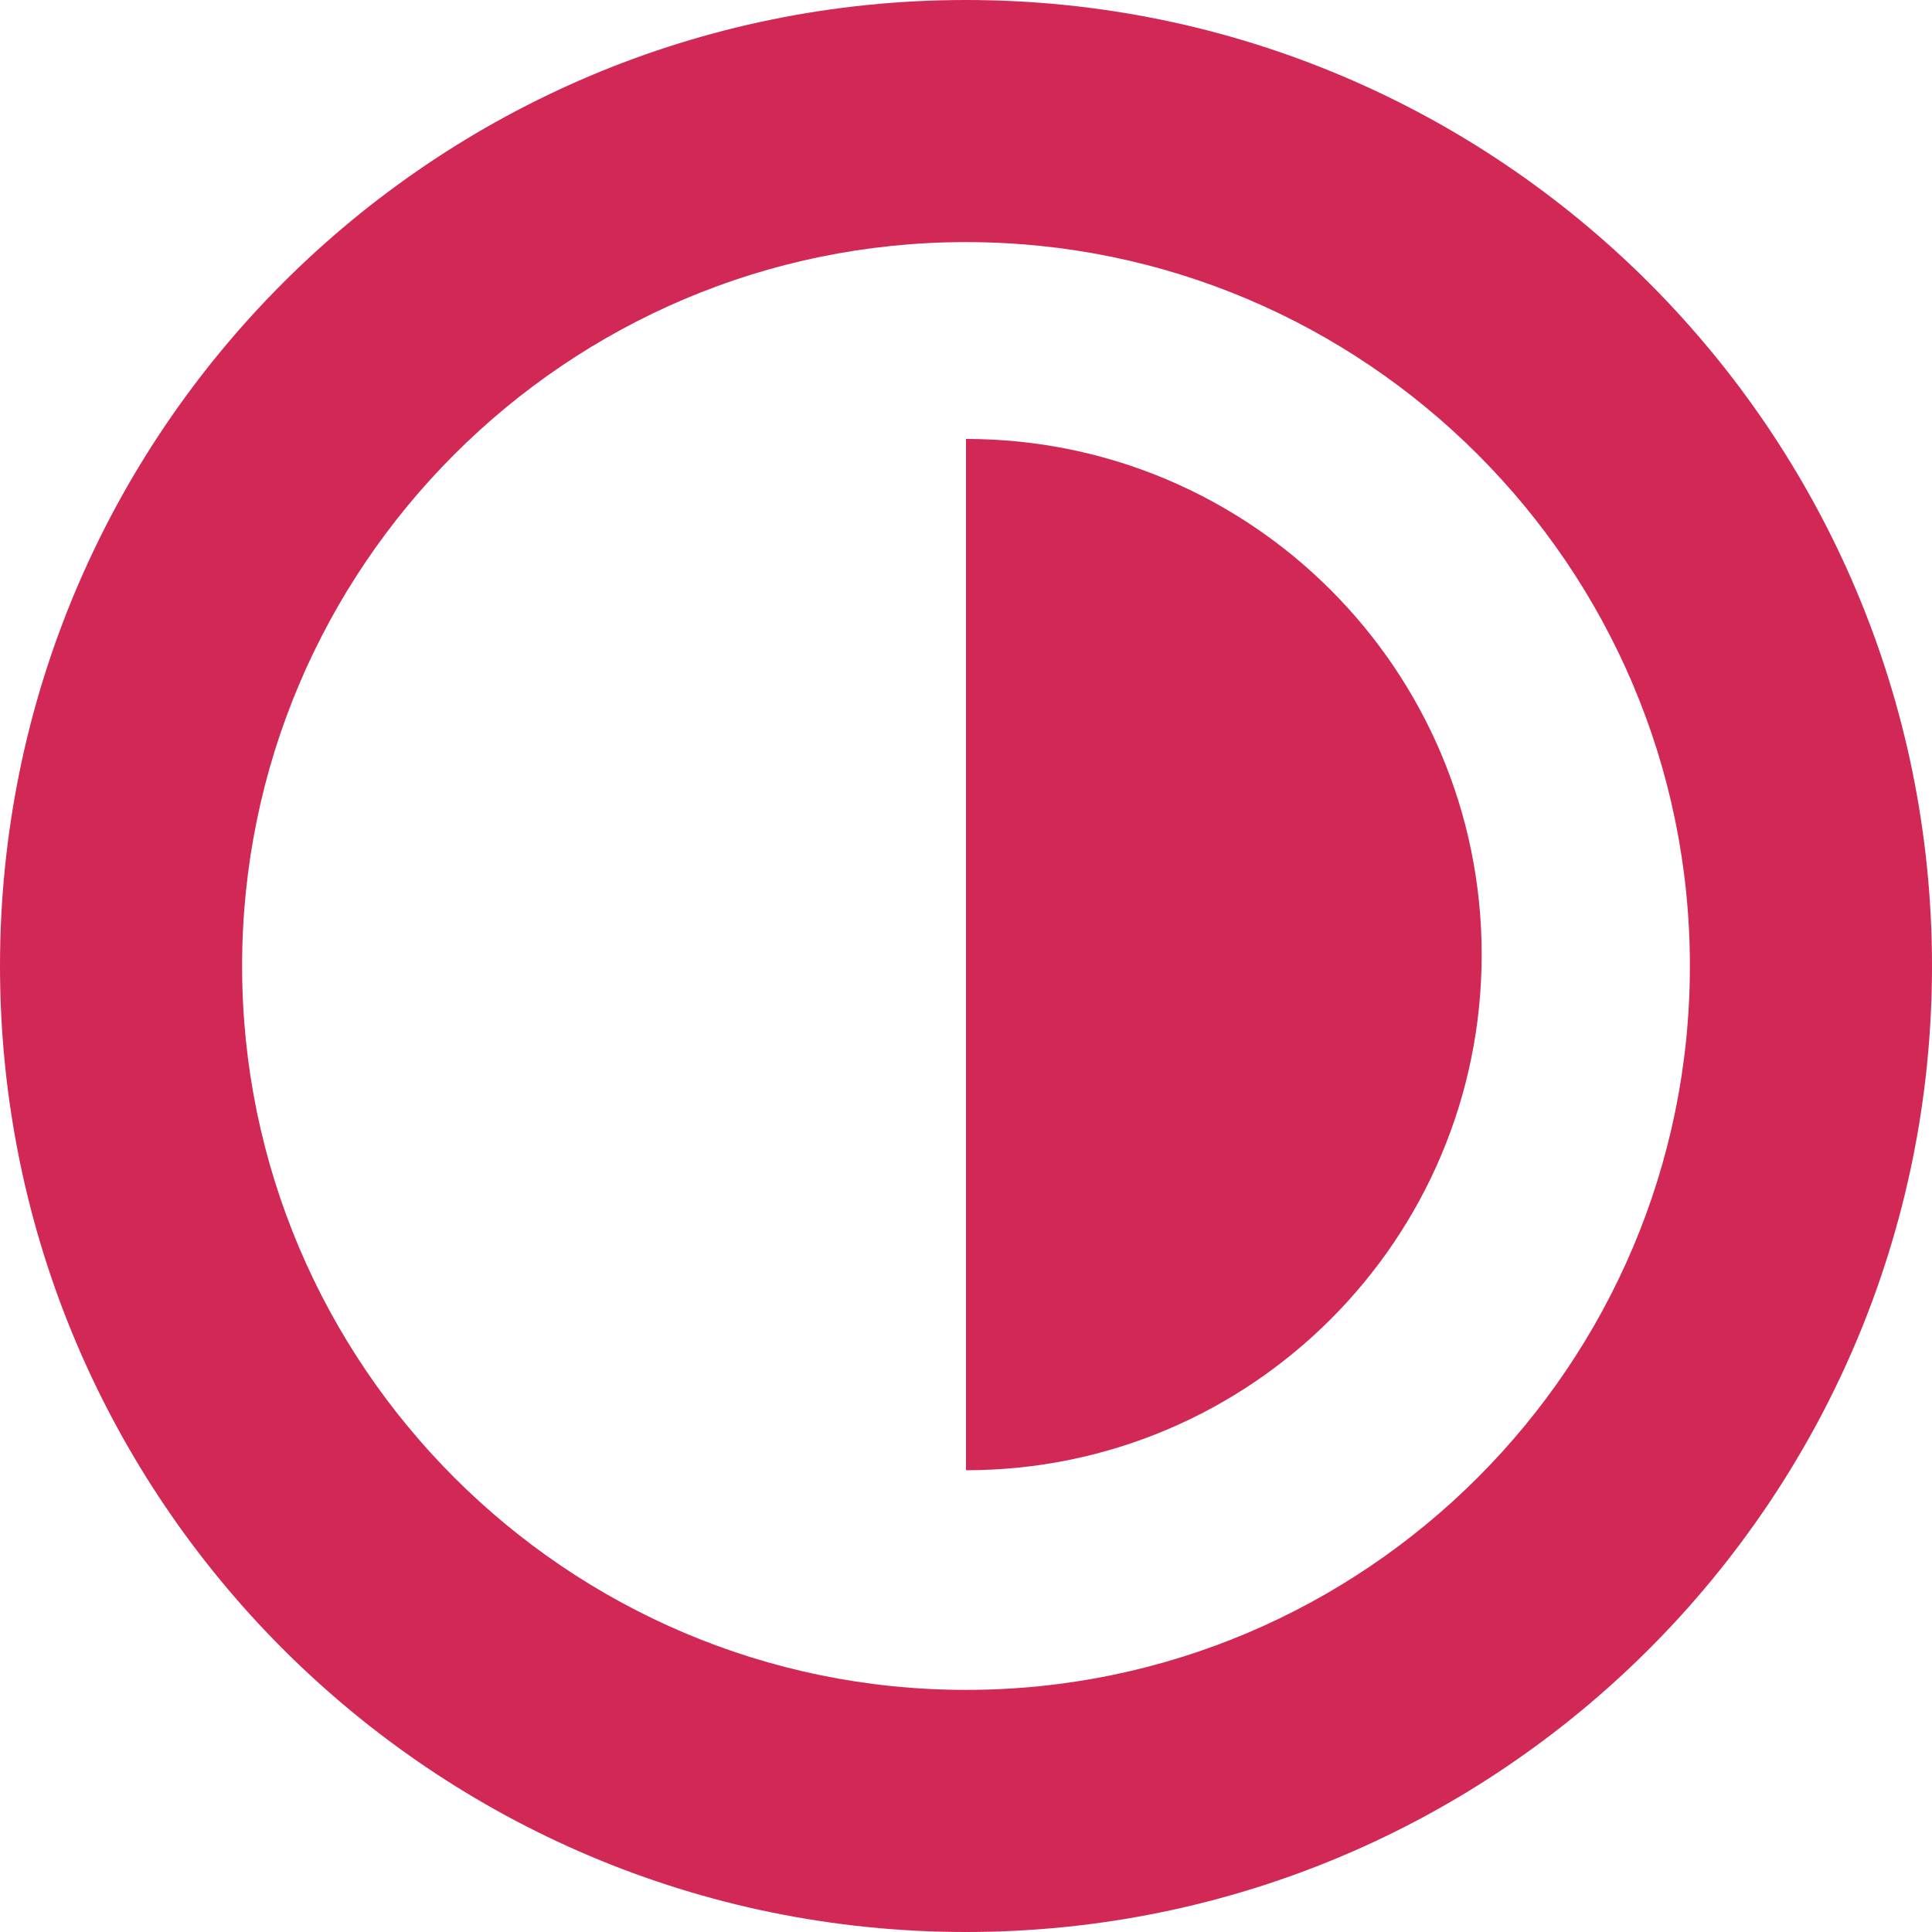
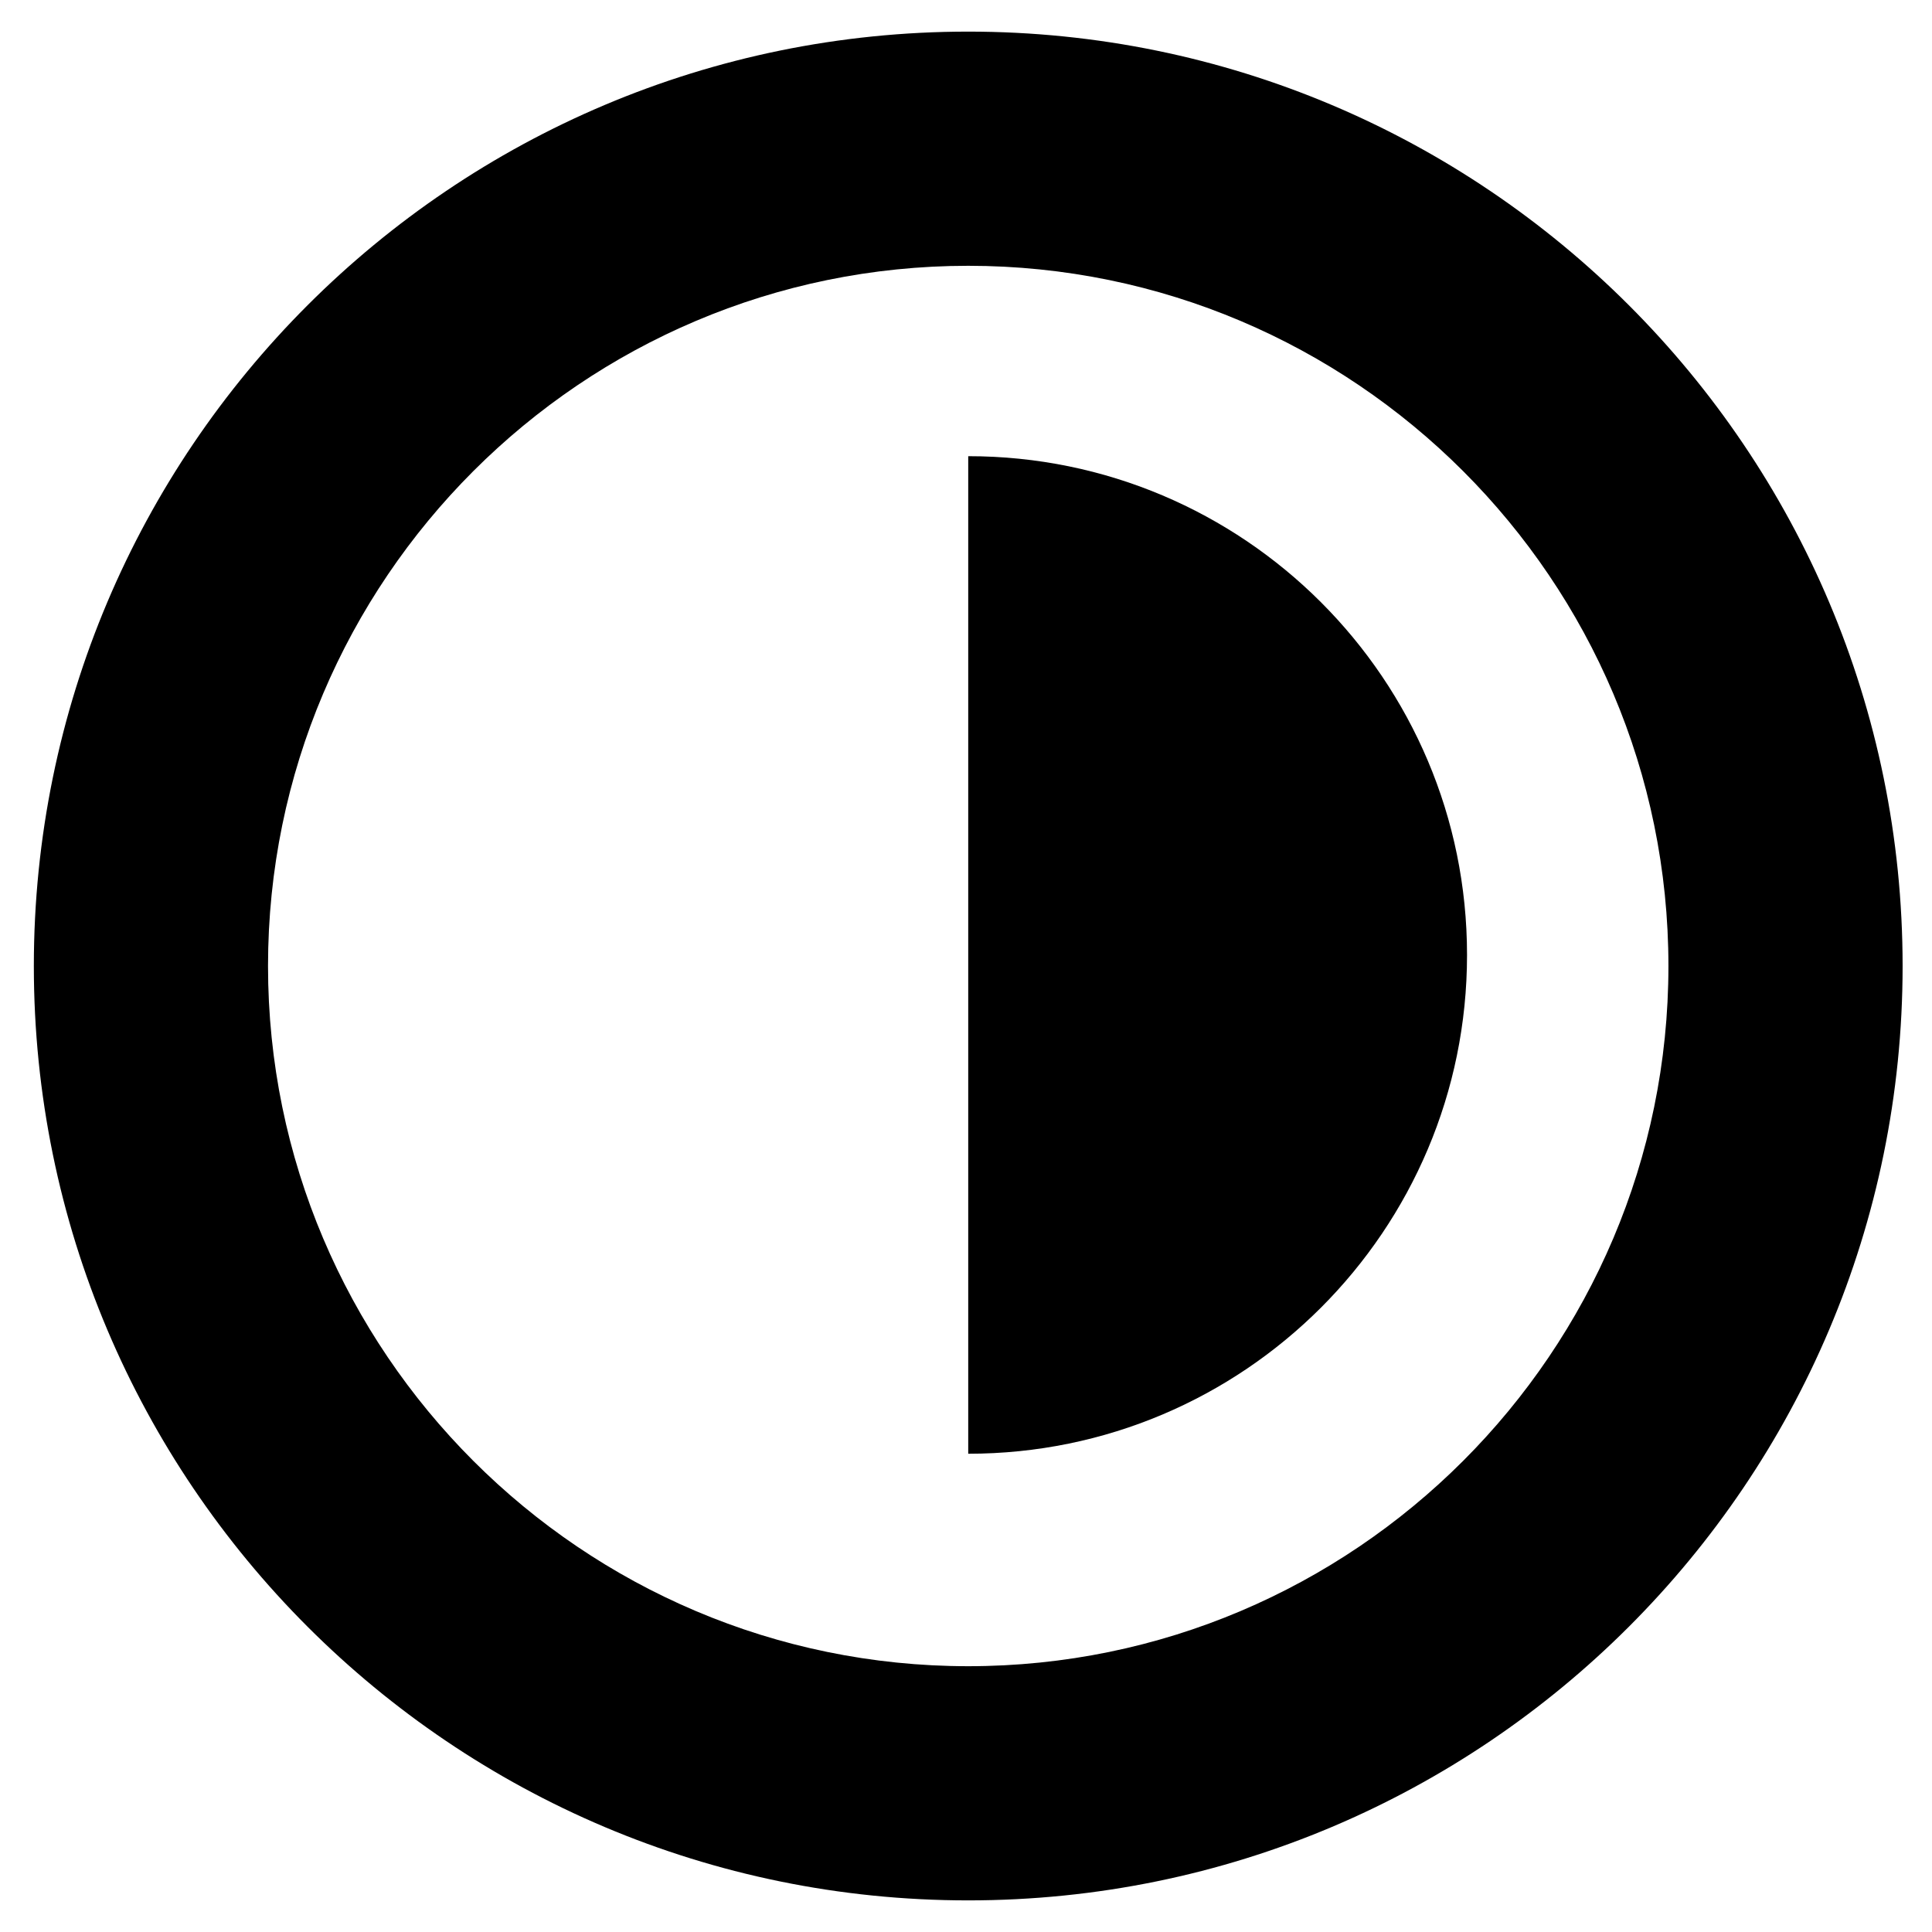
- <svg xmlns="http://www.w3.org/2000/svg" version="1.0" id="Layer_1" x="0px" y="0px" width="15px" height="15px" viewBox="-35.422 -7.96 31.92 31.92" enable-background="new -35.422 -7.96 31.92 31.92" xml:space="preserve">
-   <path fill="#d22856" d="M-19.462-3.96c6.595,0,11.96,5.365,11.96,11.96s-5.365,11.96-11.96,11.96S-31.422,14.595-31.422,8 S-26.057-3.96-19.462-3.96 M-19.462-7.96c-8.814,0-15.96,7.145-15.96,15.96c0,8.813,7.146,15.96,15.96,15.96S-3.502,16.813-3.502,8 C-3.502-0.815-10.648-7.96-19.462-7.96L-19.462-7.96z" />
-   <path fill="#d22856" d="M-19.462,16.331c4.706,0,8.52-3.813,8.52-8.52c0-4.705-3.813-8.519-8.52-8.519" />
+ <svg xmlns="http://www.w3.org/2000/svg" version="1" width="32" height="32" viewBox="-36 -8 33 32">
+   <path d="M-19.462-3.96c6.595 0 11.96 5.365 11.96 11.96s-5.365 11.96-11.96 11.96-11.96-5.365-11.96-11.96 5.365-11.96 11.96-11.96m0-4c-8.814 0-15.96 7.145-15.96 15.96 0 8.813 7.146 15.96 15.96 15.96S-3.502 16.813-3.502 8c0-8.815-7.146-15.96-15.96-15.96z" />
+   <path d="M-19.462 16.331a8.519 8.519 0 0 0 8.52-8.52 8.518 8.518 0 0 0-8.52-8.519" />
</svg>
